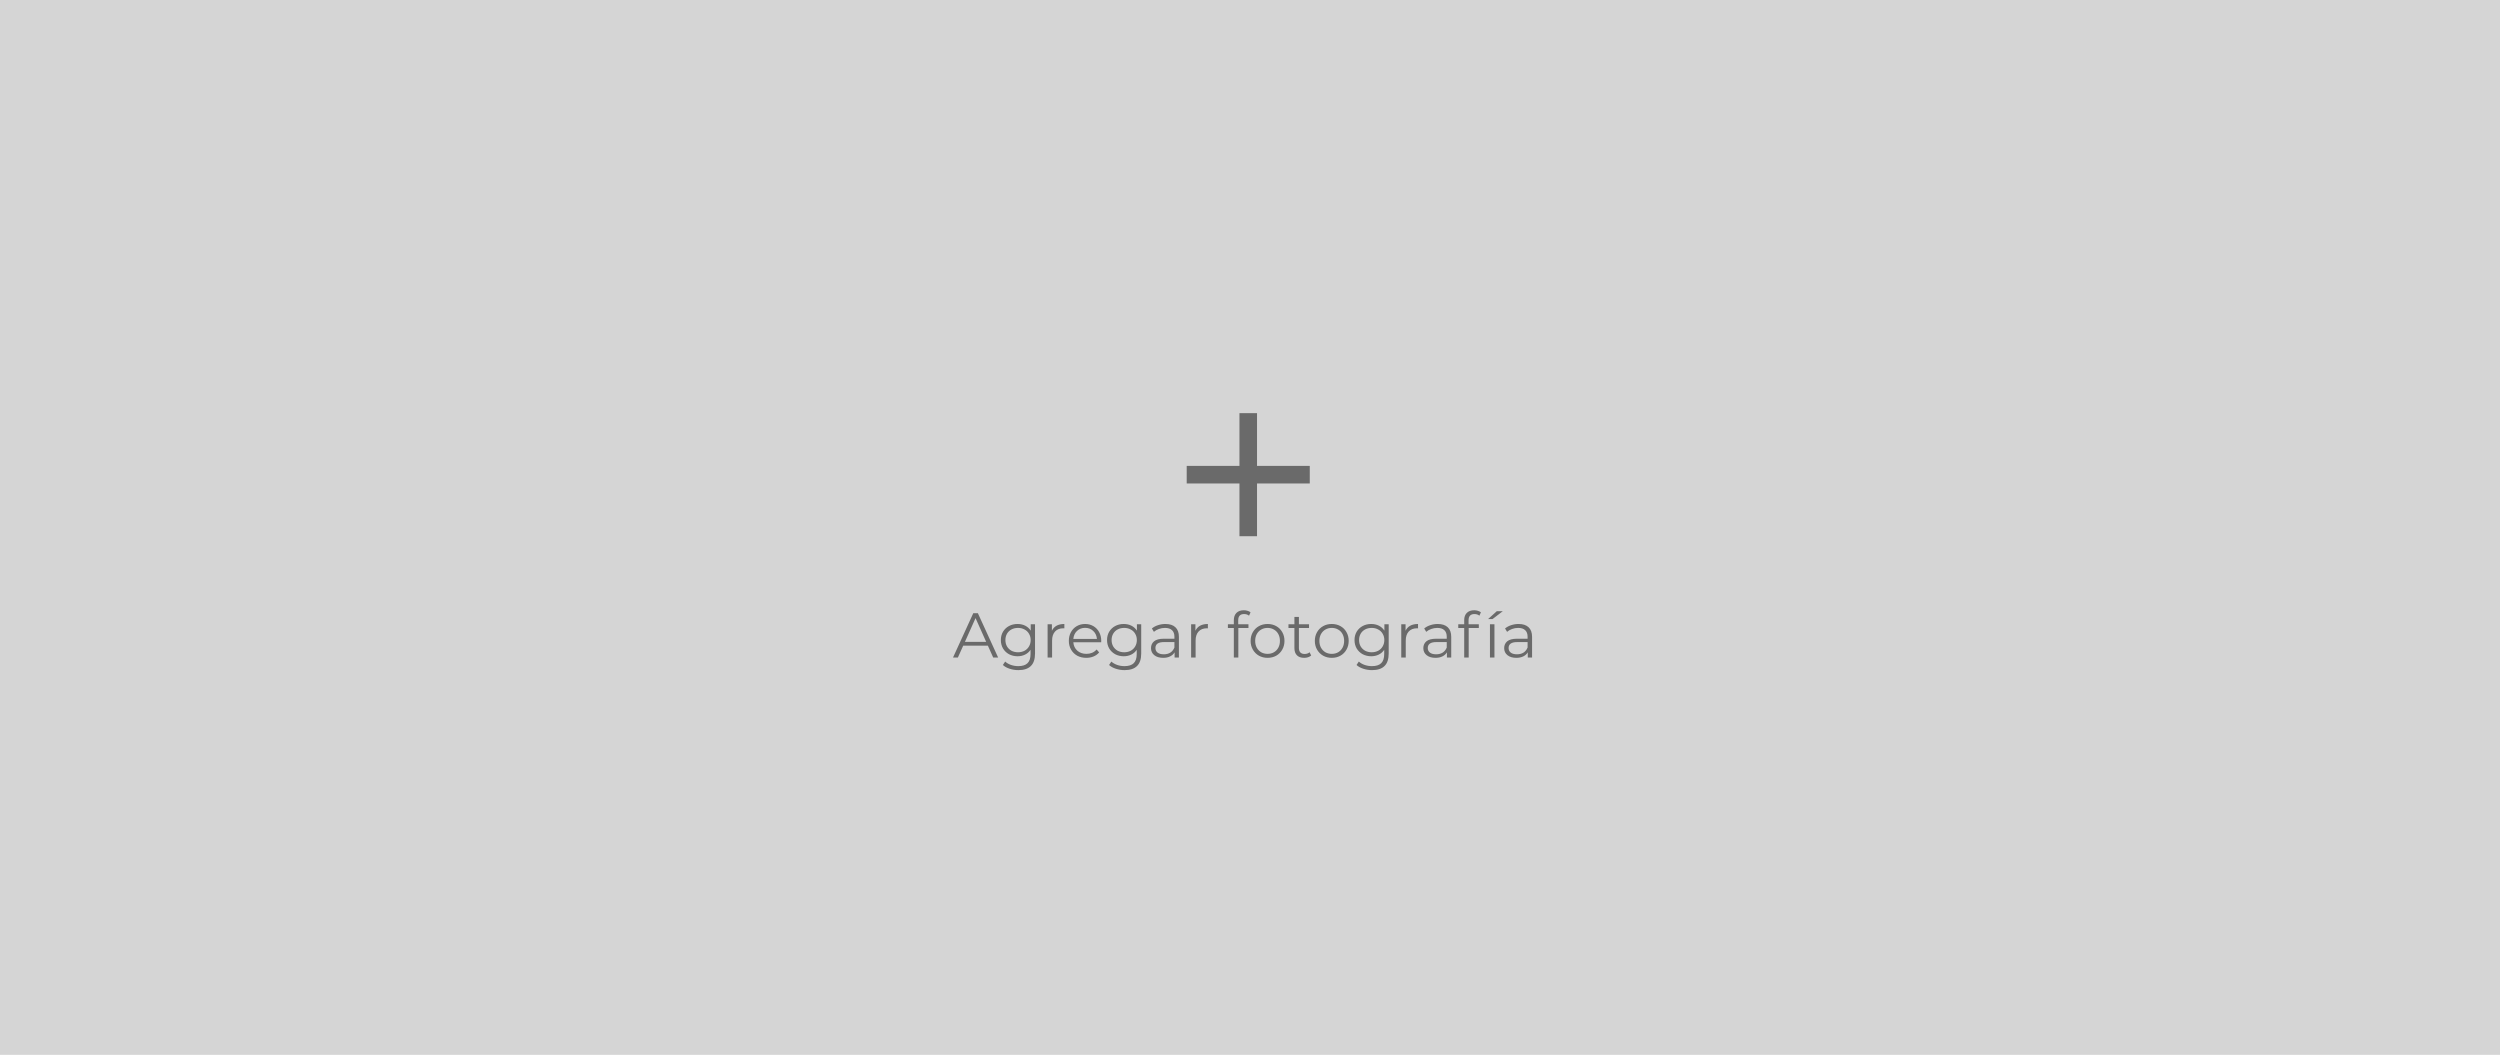
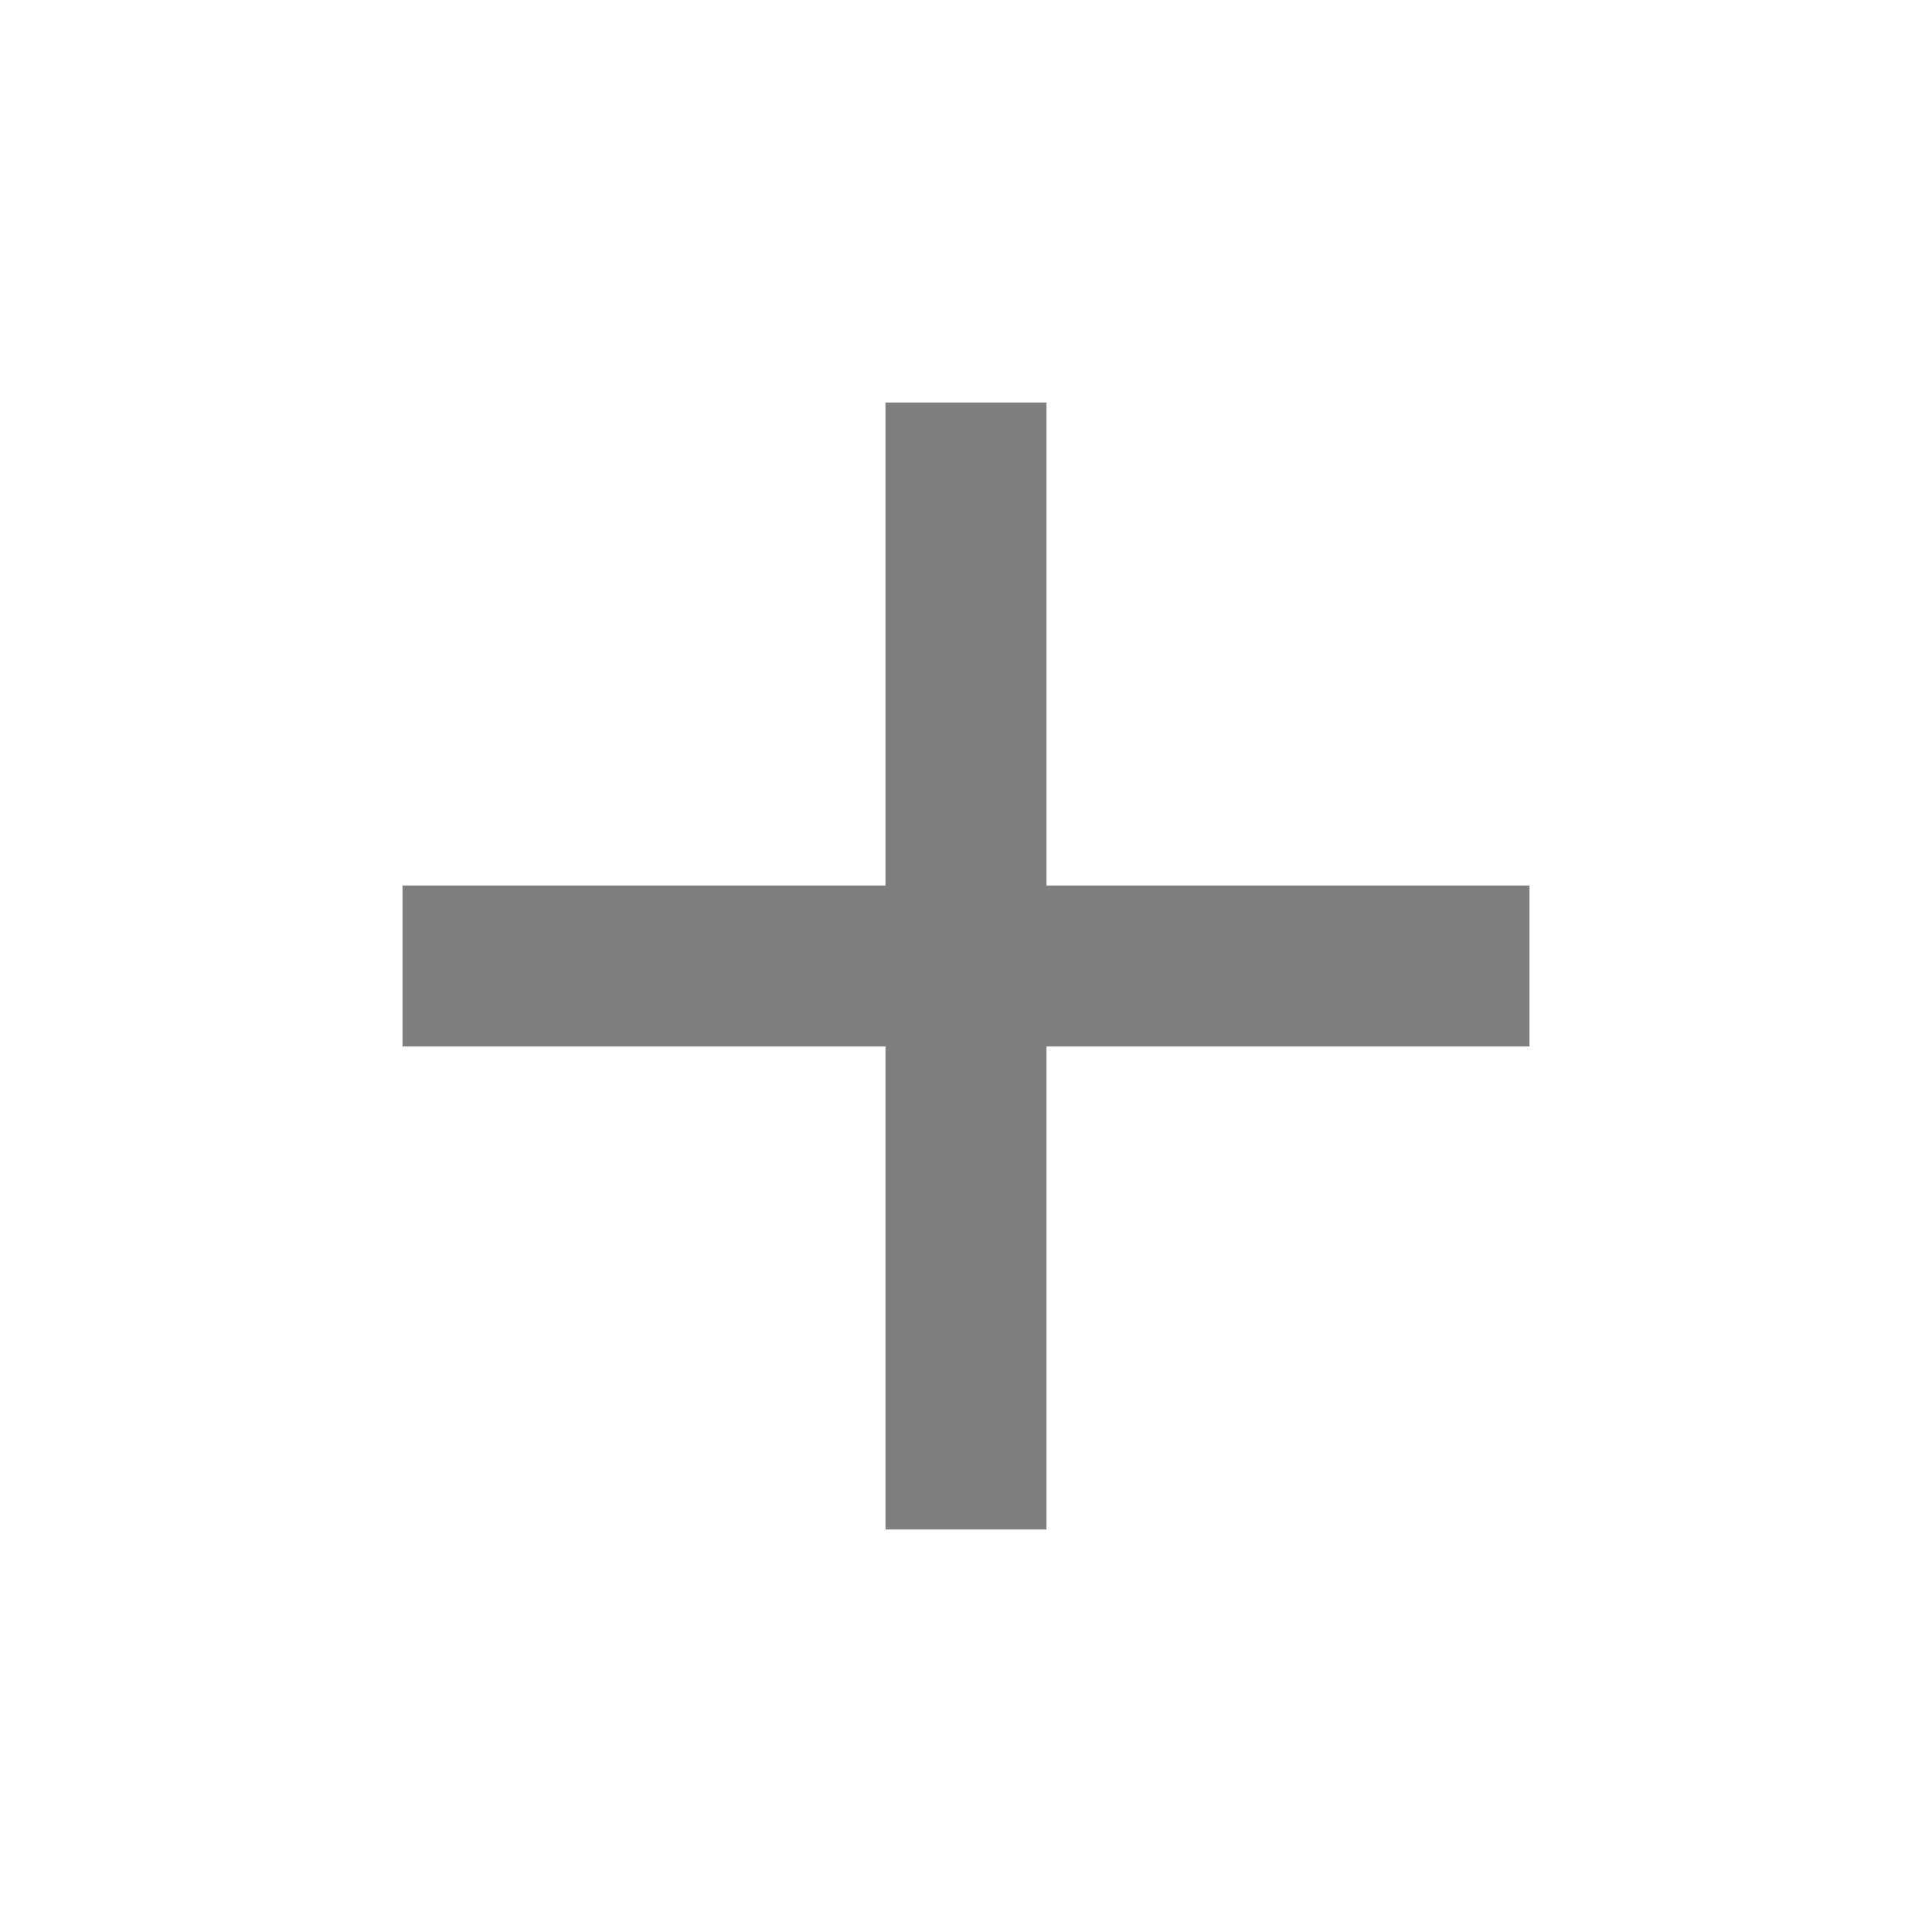
- <svg xmlns="http://www.w3.org/2000/svg" width="711" height="300" viewBox="0 0 711 300" fill="none">
-   <rect width="711" height="300" fill="#C4C4C4" fill-opacity="0.7" />
-   <path d="M372.5 137.5H357.5V152.5H352.5V137.5H337.5V132.5H352.5V117.5H357.5V132.5H372.5V137.5Z" fill="black" fill-opacity="0.5" />
-   <path d="M280.954 183.634H273.934L272.422 187H271.036L276.796 174.4H278.11L283.87 187H282.466L280.954 183.634ZM280.468 182.554L277.444 175.786L274.42 182.554H280.468ZM294.362 177.532V185.848C294.362 187.456 293.966 188.644 293.174 189.412C292.394 190.192 291.212 190.582 289.628 190.582C288.752 190.582 287.918 190.45 287.126 190.186C286.346 189.934 285.71 189.58 285.218 189.124L285.866 188.152C286.322 188.56 286.874 188.878 287.522 189.106C288.182 189.334 288.872 189.448 289.592 189.448C290.792 189.448 291.674 189.166 292.238 188.602C292.802 188.05 293.084 187.186 293.084 186.01V184.804C292.688 185.404 292.166 185.86 291.518 186.172C290.882 186.484 290.174 186.64 289.394 186.64C288.506 186.64 287.696 186.448 286.964 186.064C286.244 185.668 285.674 185.122 285.254 184.426C284.846 183.718 284.642 182.92 284.642 182.032C284.642 181.144 284.846 180.352 285.254 179.656C285.674 178.96 286.244 178.42 286.964 178.036C287.684 177.652 288.494 177.46 289.394 177.46C290.198 177.46 290.924 177.622 291.572 177.946C292.22 178.27 292.742 178.738 293.138 179.35V177.532H294.362ZM289.52 185.506C290.204 185.506 290.822 185.362 291.374 185.074C291.926 184.774 292.352 184.36 292.652 183.832C292.964 183.304 293.12 182.704 293.12 182.032C293.12 181.36 292.964 180.766 292.652 180.25C292.352 179.722 291.926 179.314 291.374 179.026C290.834 178.726 290.216 178.576 289.52 178.576C288.836 178.576 288.218 178.72 287.666 179.008C287.126 179.296 286.7 179.704 286.388 180.232C286.088 180.76 285.938 181.36 285.938 182.032C285.938 182.704 286.088 183.304 286.388 183.832C286.7 184.36 287.126 184.774 287.666 185.074C288.218 185.362 288.836 185.506 289.52 185.506ZM299.16 179.386C299.46 178.75 299.904 178.27 300.492 177.946C301.092 177.622 301.83 177.46 302.706 177.46V178.702L302.4 178.684C301.404 178.684 300.624 178.99 300.06 179.602C299.496 180.214 299.214 181.072 299.214 182.176V187H297.936V177.532H299.16V179.386ZM313.176 182.662H305.256C305.328 183.646 305.706 184.444 306.39 185.056C307.074 185.656 307.938 185.956 308.982 185.956C309.57 185.956 310.11 185.854 310.602 185.65C311.094 185.434 311.52 185.122 311.88 184.714L312.6 185.542C312.18 186.046 311.652 186.43 311.016 186.694C310.392 186.958 309.702 187.09 308.946 187.09C307.974 187.09 307.11 186.886 306.354 186.478C305.61 186.058 305.028 185.482 304.608 184.75C304.188 184.018 303.978 183.19 303.978 182.266C303.978 181.342 304.176 180.514 304.572 179.782C304.98 179.05 305.532 178.48 306.228 178.072C306.936 177.664 307.728 177.46 308.604 177.46C309.48 177.46 310.266 177.664 310.962 178.072C311.658 178.48 312.204 179.05 312.6 179.782C312.996 180.502 313.194 181.33 313.194 182.266L313.176 182.662ZM308.604 178.558C307.692 178.558 306.924 178.852 306.3 179.44C305.688 180.016 305.34 180.772 305.256 181.708H311.97C311.886 180.772 311.532 180.016 310.908 179.44C310.296 178.852 309.528 178.558 308.604 178.558ZM324.562 177.532V185.848C324.562 187.456 324.166 188.644 323.374 189.412C322.594 190.192 321.412 190.582 319.828 190.582C318.952 190.582 318.118 190.45 317.326 190.186C316.546 189.934 315.91 189.58 315.418 189.124L316.066 188.152C316.522 188.56 317.074 188.878 317.722 189.106C318.382 189.334 319.072 189.448 319.792 189.448C320.992 189.448 321.874 189.166 322.438 188.602C323.002 188.05 323.284 187.186 323.284 186.01V184.804C322.888 185.404 322.366 185.86 321.718 186.172C321.082 186.484 320.374 186.64 319.594 186.64C318.706 186.64 317.896 186.448 317.164 186.064C316.444 185.668 315.874 185.122 315.454 184.426C315.046 183.718 314.842 182.92 314.842 182.032C314.842 181.144 315.046 180.352 315.454 179.656C315.874 178.96 316.444 178.42 317.164 178.036C317.884 177.652 318.694 177.46 319.594 177.46C320.398 177.46 321.124 177.622 321.772 177.946C322.42 178.27 322.942 178.738 323.338 179.35V177.532H324.562ZM319.72 185.506C320.404 185.506 321.022 185.362 321.574 185.074C322.126 184.774 322.552 184.36 322.852 183.832C323.164 183.304 323.32 182.704 323.32 182.032C323.32 181.36 323.164 180.766 322.852 180.25C322.552 179.722 322.126 179.314 321.574 179.026C321.034 178.726 320.416 178.576 319.72 178.576C319.036 178.576 318.418 178.72 317.866 179.008C317.326 179.296 316.9 179.704 316.588 180.232C316.288 180.76 316.138 181.36 316.138 182.032C316.138 182.704 316.288 183.304 316.588 183.832C316.9 184.36 317.326 184.774 317.866 185.074C318.418 185.362 319.036 185.506 319.72 185.506ZM331.448 177.46C332.684 177.46 333.632 177.772 334.292 178.396C334.952 179.008 335.282 179.92 335.282 181.132V187H334.058V185.524C333.77 186.016 333.344 186.4 332.78 186.676C332.228 186.952 331.568 187.09 330.8 187.09C329.744 187.09 328.904 186.838 328.28 186.334C327.656 185.83 327.344 185.164 327.344 184.336C327.344 183.532 327.632 182.884 328.208 182.392C328.796 181.9 329.726 181.654 330.998 181.654H334.004V181.078C334.004 180.262 333.776 179.644 333.32 179.224C332.864 178.792 332.198 178.576 331.322 178.576C330.722 178.576 330.146 178.678 329.594 178.882C329.042 179.074 328.568 179.344 328.172 179.692L327.596 178.738C328.076 178.33 328.652 178.018 329.324 177.802C329.996 177.574 330.704 177.46 331.448 177.46ZM330.998 186.082C331.718 186.082 332.336 185.92 332.852 185.596C333.368 185.26 333.752 184.78 334.004 184.156V182.608H331.034C329.414 182.608 328.604 183.172 328.604 184.3C328.604 184.852 328.814 185.29 329.234 185.614C329.654 185.926 330.242 186.082 330.998 186.082ZM339.977 179.386C340.277 178.75 340.721 178.27 341.309 177.946C341.909 177.622 342.647 177.46 343.523 177.46V178.702L343.217 178.684C342.221 178.684 341.441 178.99 340.877 179.602C340.313 180.214 340.031 181.072 340.031 182.176V187H338.753V177.532H339.977V179.386ZM353.82 174.634C353.268 174.634 352.848 174.784 352.56 175.084C352.284 175.384 352.146 175.828 352.146 176.416V177.532H355.062V178.612H352.182V187H350.904V178.612H349.212V177.532H350.904V176.362C350.904 175.498 351.15 174.814 351.642 174.31C352.146 173.806 352.854 173.554 353.766 173.554C354.126 173.554 354.474 173.608 354.81 173.716C355.146 173.812 355.428 173.956 355.656 174.148L355.224 175.102C354.852 174.79 354.384 174.634 353.82 174.634ZM360.5 187.09C359.588 187.09 358.766 186.886 358.034 186.478C357.302 186.058 356.726 185.482 356.306 184.75C355.886 184.018 355.676 183.19 355.676 182.266C355.676 181.342 355.886 180.514 356.306 179.782C356.726 179.05 357.302 178.48 358.034 178.072C358.766 177.664 359.588 177.46 360.5 177.46C361.412 177.46 362.234 177.664 362.966 178.072C363.698 178.48 364.268 179.05 364.676 179.782C365.096 180.514 365.306 181.342 365.306 182.266C365.306 183.19 365.096 184.018 364.676 184.75C364.268 185.482 363.698 186.058 362.966 186.478C362.234 186.886 361.412 187.09 360.5 187.09ZM360.5 185.956C361.172 185.956 361.772 185.806 362.3 185.506C362.84 185.194 363.26 184.756 363.56 184.192C363.86 183.628 364.01 182.986 364.01 182.266C364.01 181.546 363.86 180.904 363.56 180.34C363.26 179.776 362.84 179.344 362.3 179.044C361.772 178.732 361.172 178.576 360.5 178.576C359.828 178.576 359.222 178.732 358.682 179.044C358.154 179.344 357.734 179.776 357.422 180.34C357.122 180.904 356.972 181.546 356.972 182.266C356.972 182.986 357.122 183.628 357.422 184.192C357.734 184.756 358.154 185.194 358.682 185.506C359.222 185.806 359.828 185.956 360.5 185.956ZM372.901 186.424C372.661 186.64 372.361 186.808 372.001 186.928C371.653 187.036 371.287 187.09 370.903 187.09C370.015 187.09 369.331 186.85 368.851 186.37C368.371 185.89 368.131 185.212 368.131 184.336V178.612H366.439V177.532H368.131V175.462H369.409V177.532H372.289V178.612H369.409V184.264C369.409 184.828 369.547 185.26 369.823 185.56C370.111 185.848 370.519 185.992 371.047 185.992C371.311 185.992 371.563 185.95 371.803 185.866C372.055 185.782 372.271 185.662 372.451 185.506L372.901 186.424ZM378.763 187.09C377.851 187.09 377.029 186.886 376.297 186.478C375.565 186.058 374.989 185.482 374.569 184.75C374.149 184.018 373.939 183.19 373.939 182.266C373.939 181.342 374.149 180.514 374.569 179.782C374.989 179.05 375.565 178.48 376.297 178.072C377.029 177.664 377.851 177.46 378.763 177.46C379.675 177.46 380.497 177.664 381.229 178.072C381.961 178.48 382.531 179.05 382.939 179.782C383.359 180.514 383.569 181.342 383.569 182.266C383.569 183.19 383.359 184.018 382.939 184.75C382.531 185.482 381.961 186.058 381.229 186.478C380.497 186.886 379.675 187.09 378.763 187.09ZM378.763 185.956C379.435 185.956 380.035 185.806 380.563 185.506C381.103 185.194 381.523 184.756 381.823 184.192C382.123 183.628 382.273 182.986 382.273 182.266C382.273 181.546 382.123 180.904 381.823 180.34C381.523 179.776 381.103 179.344 380.563 179.044C380.035 178.732 379.435 178.576 378.763 178.576C378.091 178.576 377.485 178.732 376.945 179.044C376.417 179.344 375.997 179.776 375.685 180.34C375.385 180.904 375.235 181.546 375.235 182.266C375.235 182.986 375.385 183.628 375.685 184.192C375.997 184.756 376.417 185.194 376.945 185.506C377.485 185.806 378.091 185.956 378.763 185.956ZM394.944 177.532V185.848C394.944 187.456 394.548 188.644 393.756 189.412C392.976 190.192 391.794 190.582 390.21 190.582C389.334 190.582 388.5 190.45 387.708 190.186C386.928 189.934 386.292 189.58 385.8 189.124L386.448 188.152C386.904 188.56 387.456 188.878 388.104 189.106C388.764 189.334 389.454 189.448 390.174 189.448C391.374 189.448 392.256 189.166 392.82 188.602C393.384 188.05 393.666 187.186 393.666 186.01V184.804C393.27 185.404 392.748 185.86 392.1 186.172C391.464 186.484 390.756 186.64 389.976 186.64C389.088 186.64 388.278 186.448 387.546 186.064C386.826 185.668 386.256 185.122 385.836 184.426C385.428 183.718 385.224 182.92 385.224 182.032C385.224 181.144 385.428 180.352 385.836 179.656C386.256 178.96 386.826 178.42 387.546 178.036C388.266 177.652 389.076 177.46 389.976 177.46C390.78 177.46 391.506 177.622 392.154 177.946C392.802 178.27 393.324 178.738 393.72 179.35V177.532H394.944ZM390.102 185.506C390.786 185.506 391.404 185.362 391.956 185.074C392.508 184.774 392.934 184.36 393.234 183.832C393.546 183.304 393.702 182.704 393.702 182.032C393.702 181.36 393.546 180.766 393.234 180.25C392.934 179.722 392.508 179.314 391.956 179.026C391.416 178.726 390.798 178.576 390.102 178.576C389.418 178.576 388.8 178.72 388.248 179.008C387.708 179.296 387.282 179.704 386.97 180.232C386.67 180.76 386.52 181.36 386.52 182.032C386.52 182.704 386.67 183.304 386.97 183.832C387.282 184.36 387.708 184.774 388.248 185.074C388.8 185.362 389.418 185.506 390.102 185.506ZM399.742 179.386C400.042 178.75 400.486 178.27 401.074 177.946C401.674 177.622 402.412 177.46 403.288 177.46V178.702L402.982 178.684C401.986 178.684 401.206 178.99 400.642 179.602C400.078 180.214 399.796 181.072 399.796 182.176V187H398.518V177.532H399.742V179.386ZM408.897 177.46C410.133 177.46 411.081 177.772 411.741 178.396C412.401 179.008 412.731 179.92 412.731 181.132V187H411.507V185.524C411.219 186.016 410.793 186.4 410.229 186.676C409.677 186.952 409.017 187.09 408.249 187.09C407.193 187.09 406.353 186.838 405.729 186.334C405.105 185.83 404.793 185.164 404.793 184.336C404.793 183.532 405.081 182.884 405.657 182.392C406.245 181.9 407.175 181.654 408.447 181.654H411.453V181.078C411.453 180.262 411.225 179.644 410.769 179.224C410.313 178.792 409.647 178.576 408.771 178.576C408.171 178.576 407.595 178.678 407.043 178.882C406.491 179.074 406.017 179.344 405.621 179.692L405.045 178.738C405.525 178.33 406.101 178.018 406.773 177.802C407.445 177.574 408.153 177.46 408.897 177.46ZM408.447 186.082C409.167 186.082 409.785 185.92 410.301 185.596C410.817 185.26 411.201 184.78 411.453 184.156V182.608H408.483C406.863 182.608 406.053 183.172 406.053 184.3C406.053 184.852 406.263 185.29 406.683 185.614C407.103 185.926 407.691 186.082 408.447 186.082ZM419.334 174.634C418.782 174.634 418.362 174.784 418.074 175.084C417.798 175.384 417.66 175.828 417.66 176.416V177.532H420.576V178.612H417.696V187H416.418V178.612H414.726V177.532H416.418V176.362C416.418 175.498 416.664 174.814 417.156 174.31C417.66 173.806 418.368 173.554 419.28 173.554C419.64 173.554 419.988 173.608 420.324 173.716C420.66 173.812 420.942 173.956 421.17 174.148L420.738 175.102C420.366 174.79 419.898 174.634 419.334 174.634ZM423.743 177.532H425.021V187H423.743V177.532ZM425.687 173.824H427.397L424.481 176.056H423.221L425.687 173.824ZM431.889 177.46C433.125 177.46 434.073 177.772 434.733 178.396C435.393 179.008 435.723 179.92 435.723 181.132V187H434.499V185.524C434.211 186.016 433.785 186.4 433.221 186.676C432.669 186.952 432.009 187.09 431.241 187.09C430.185 187.09 429.345 186.838 428.721 186.334C428.097 185.83 427.785 185.164 427.785 184.336C427.785 183.532 428.073 182.884 428.649 182.392C429.237 181.9 430.167 181.654 431.439 181.654H434.445V181.078C434.445 180.262 434.217 179.644 433.761 179.224C433.305 178.792 432.639 178.576 431.763 178.576C431.163 178.576 430.587 178.678 430.035 178.882C429.483 179.074 429.009 179.344 428.613 179.692L428.037 178.738C428.517 178.33 429.093 178.018 429.765 177.802C430.437 177.574 431.145 177.46 431.889 177.46ZM431.439 186.082C432.159 186.082 432.777 185.92 433.293 185.596C433.809 185.26 434.193 184.78 434.445 184.156V182.608H431.475C429.855 182.608 429.045 183.172 429.045 184.3C429.045 184.852 429.255 185.29 429.675 185.614C430.095 185.926 430.683 186.082 431.439 186.082Z" fill="black" fill-opacity="0.5" />
+ <svg xmlns="http://www.w3.org/2000/svg" width="40" height="40" viewBox="0 0 50 50" fill="none">
+   <path d="M39.583 27.083H27.083V39.583H22.917V27.083H10.417V22.917H22.917V10.417H27.083V22.917H39.583V27.083Z" fill="black" fill-opacity="0.5" />
</svg>
